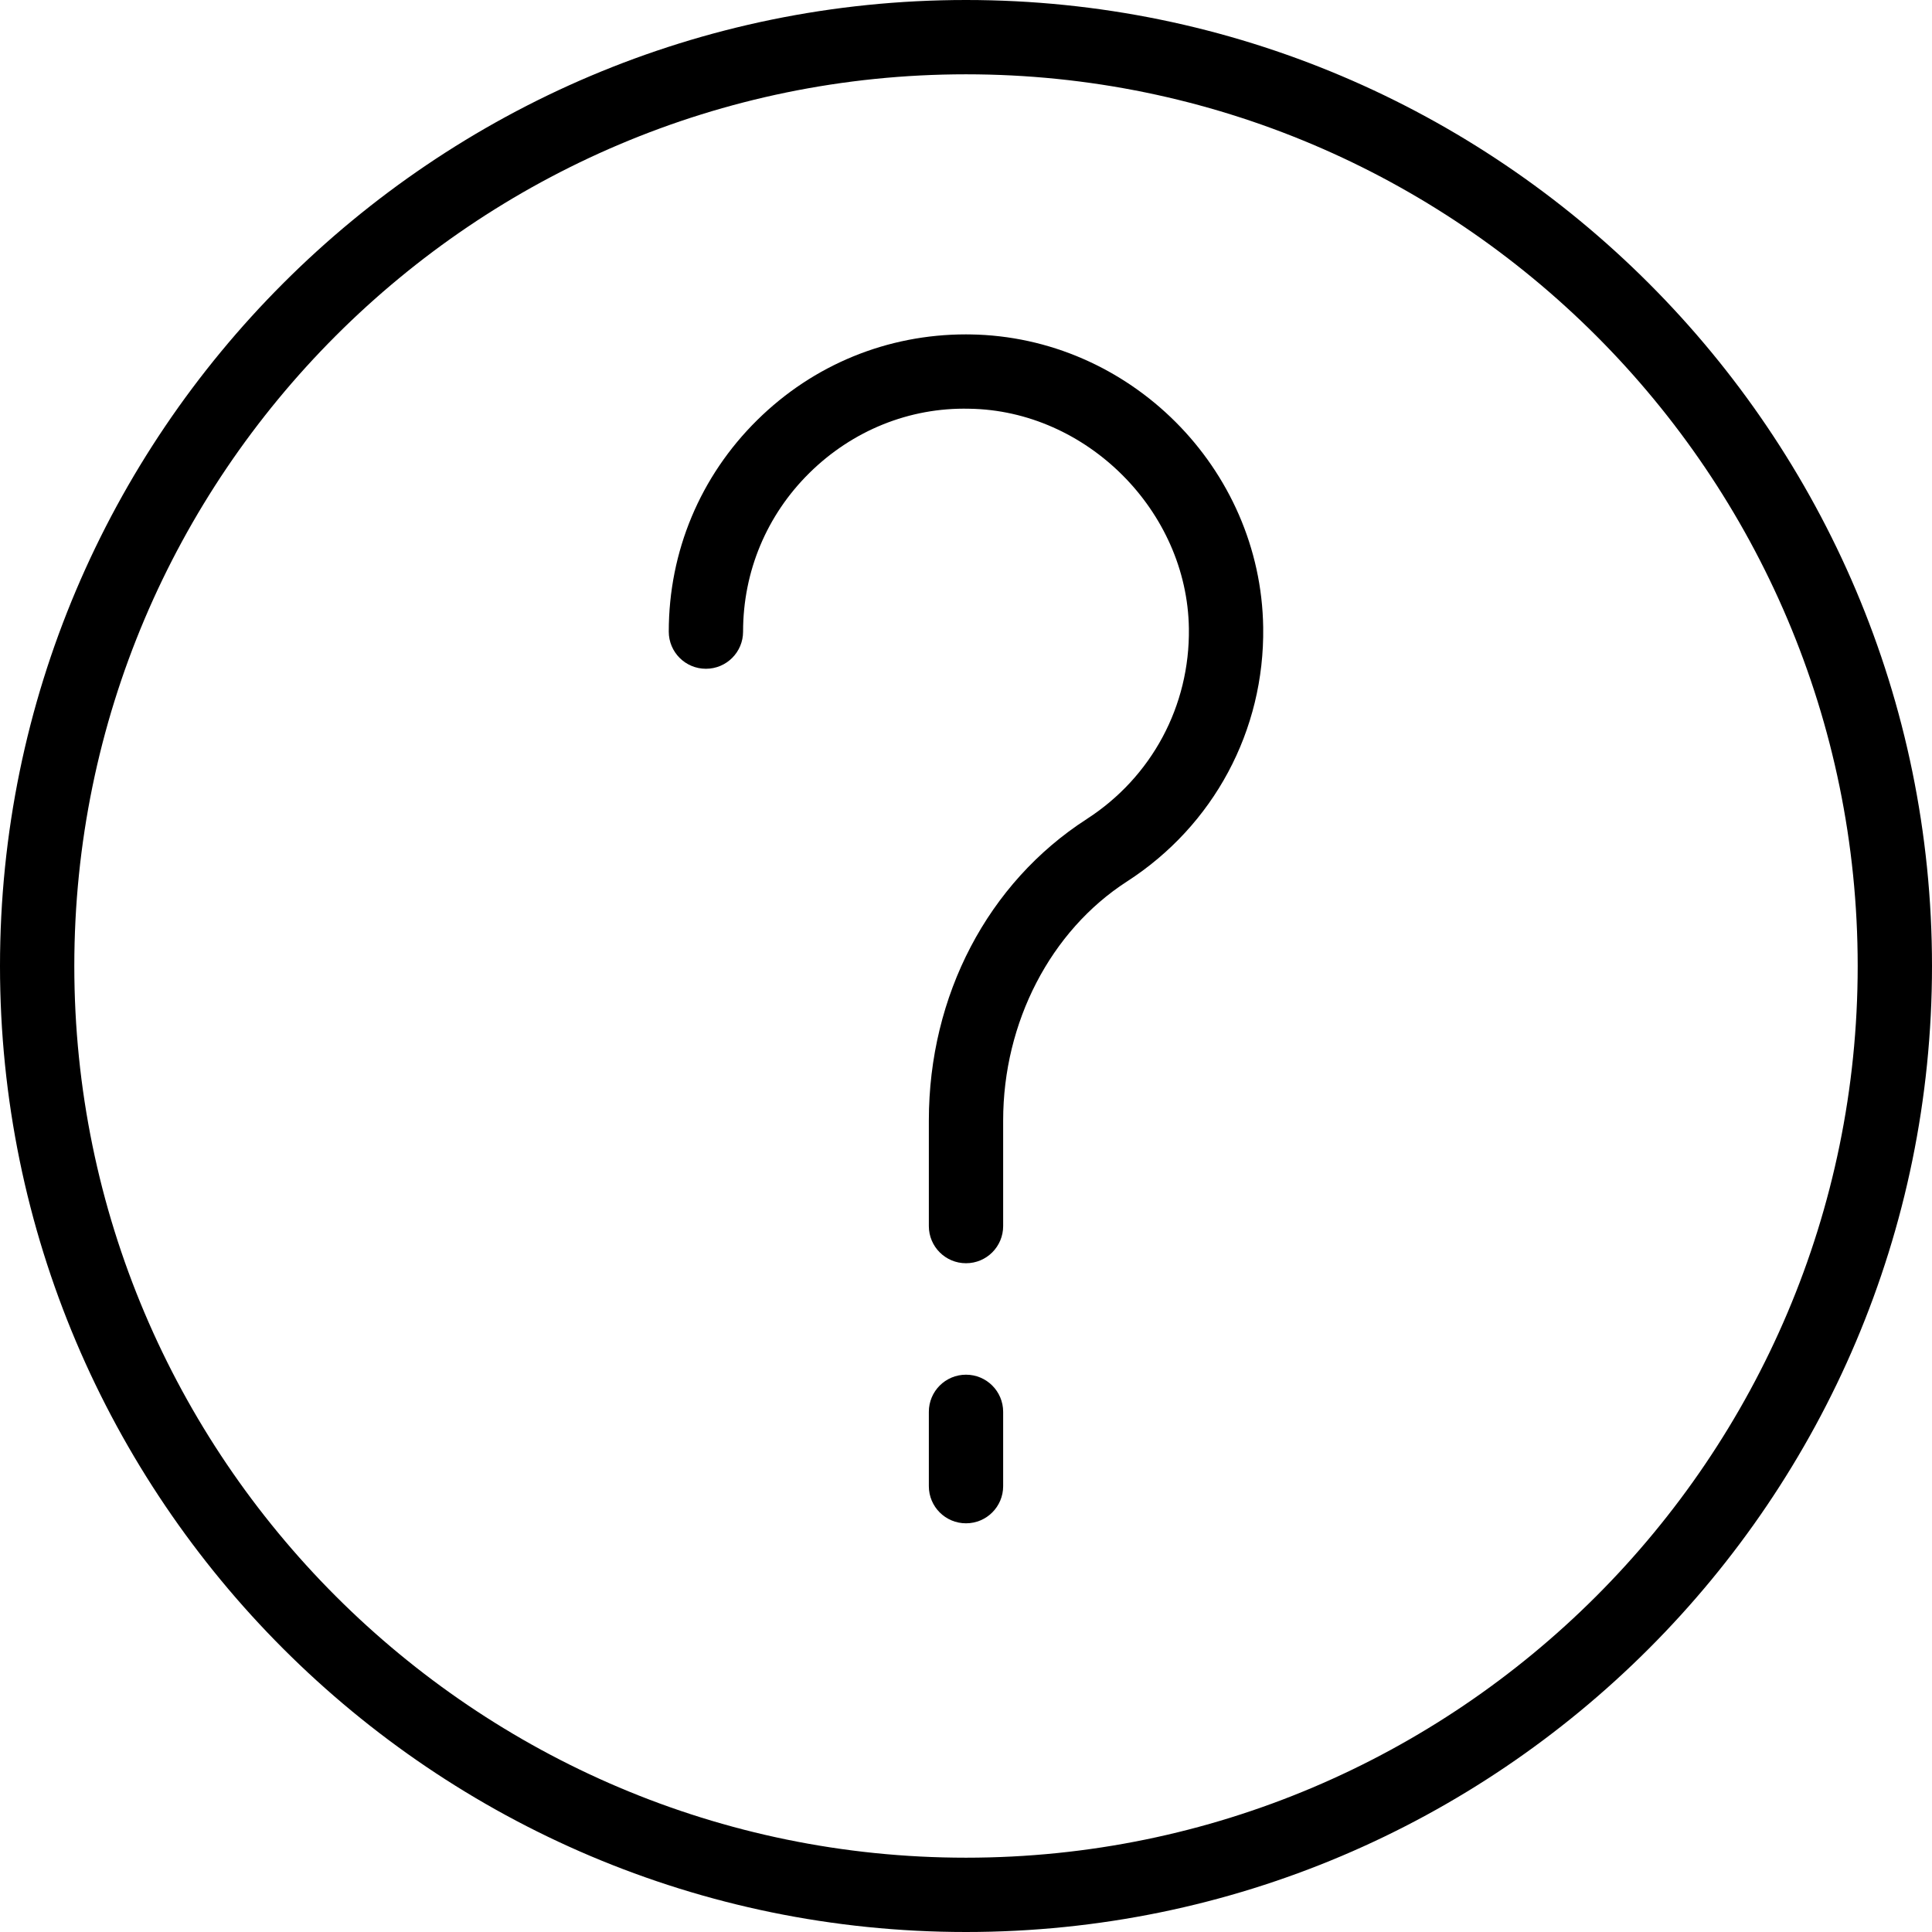
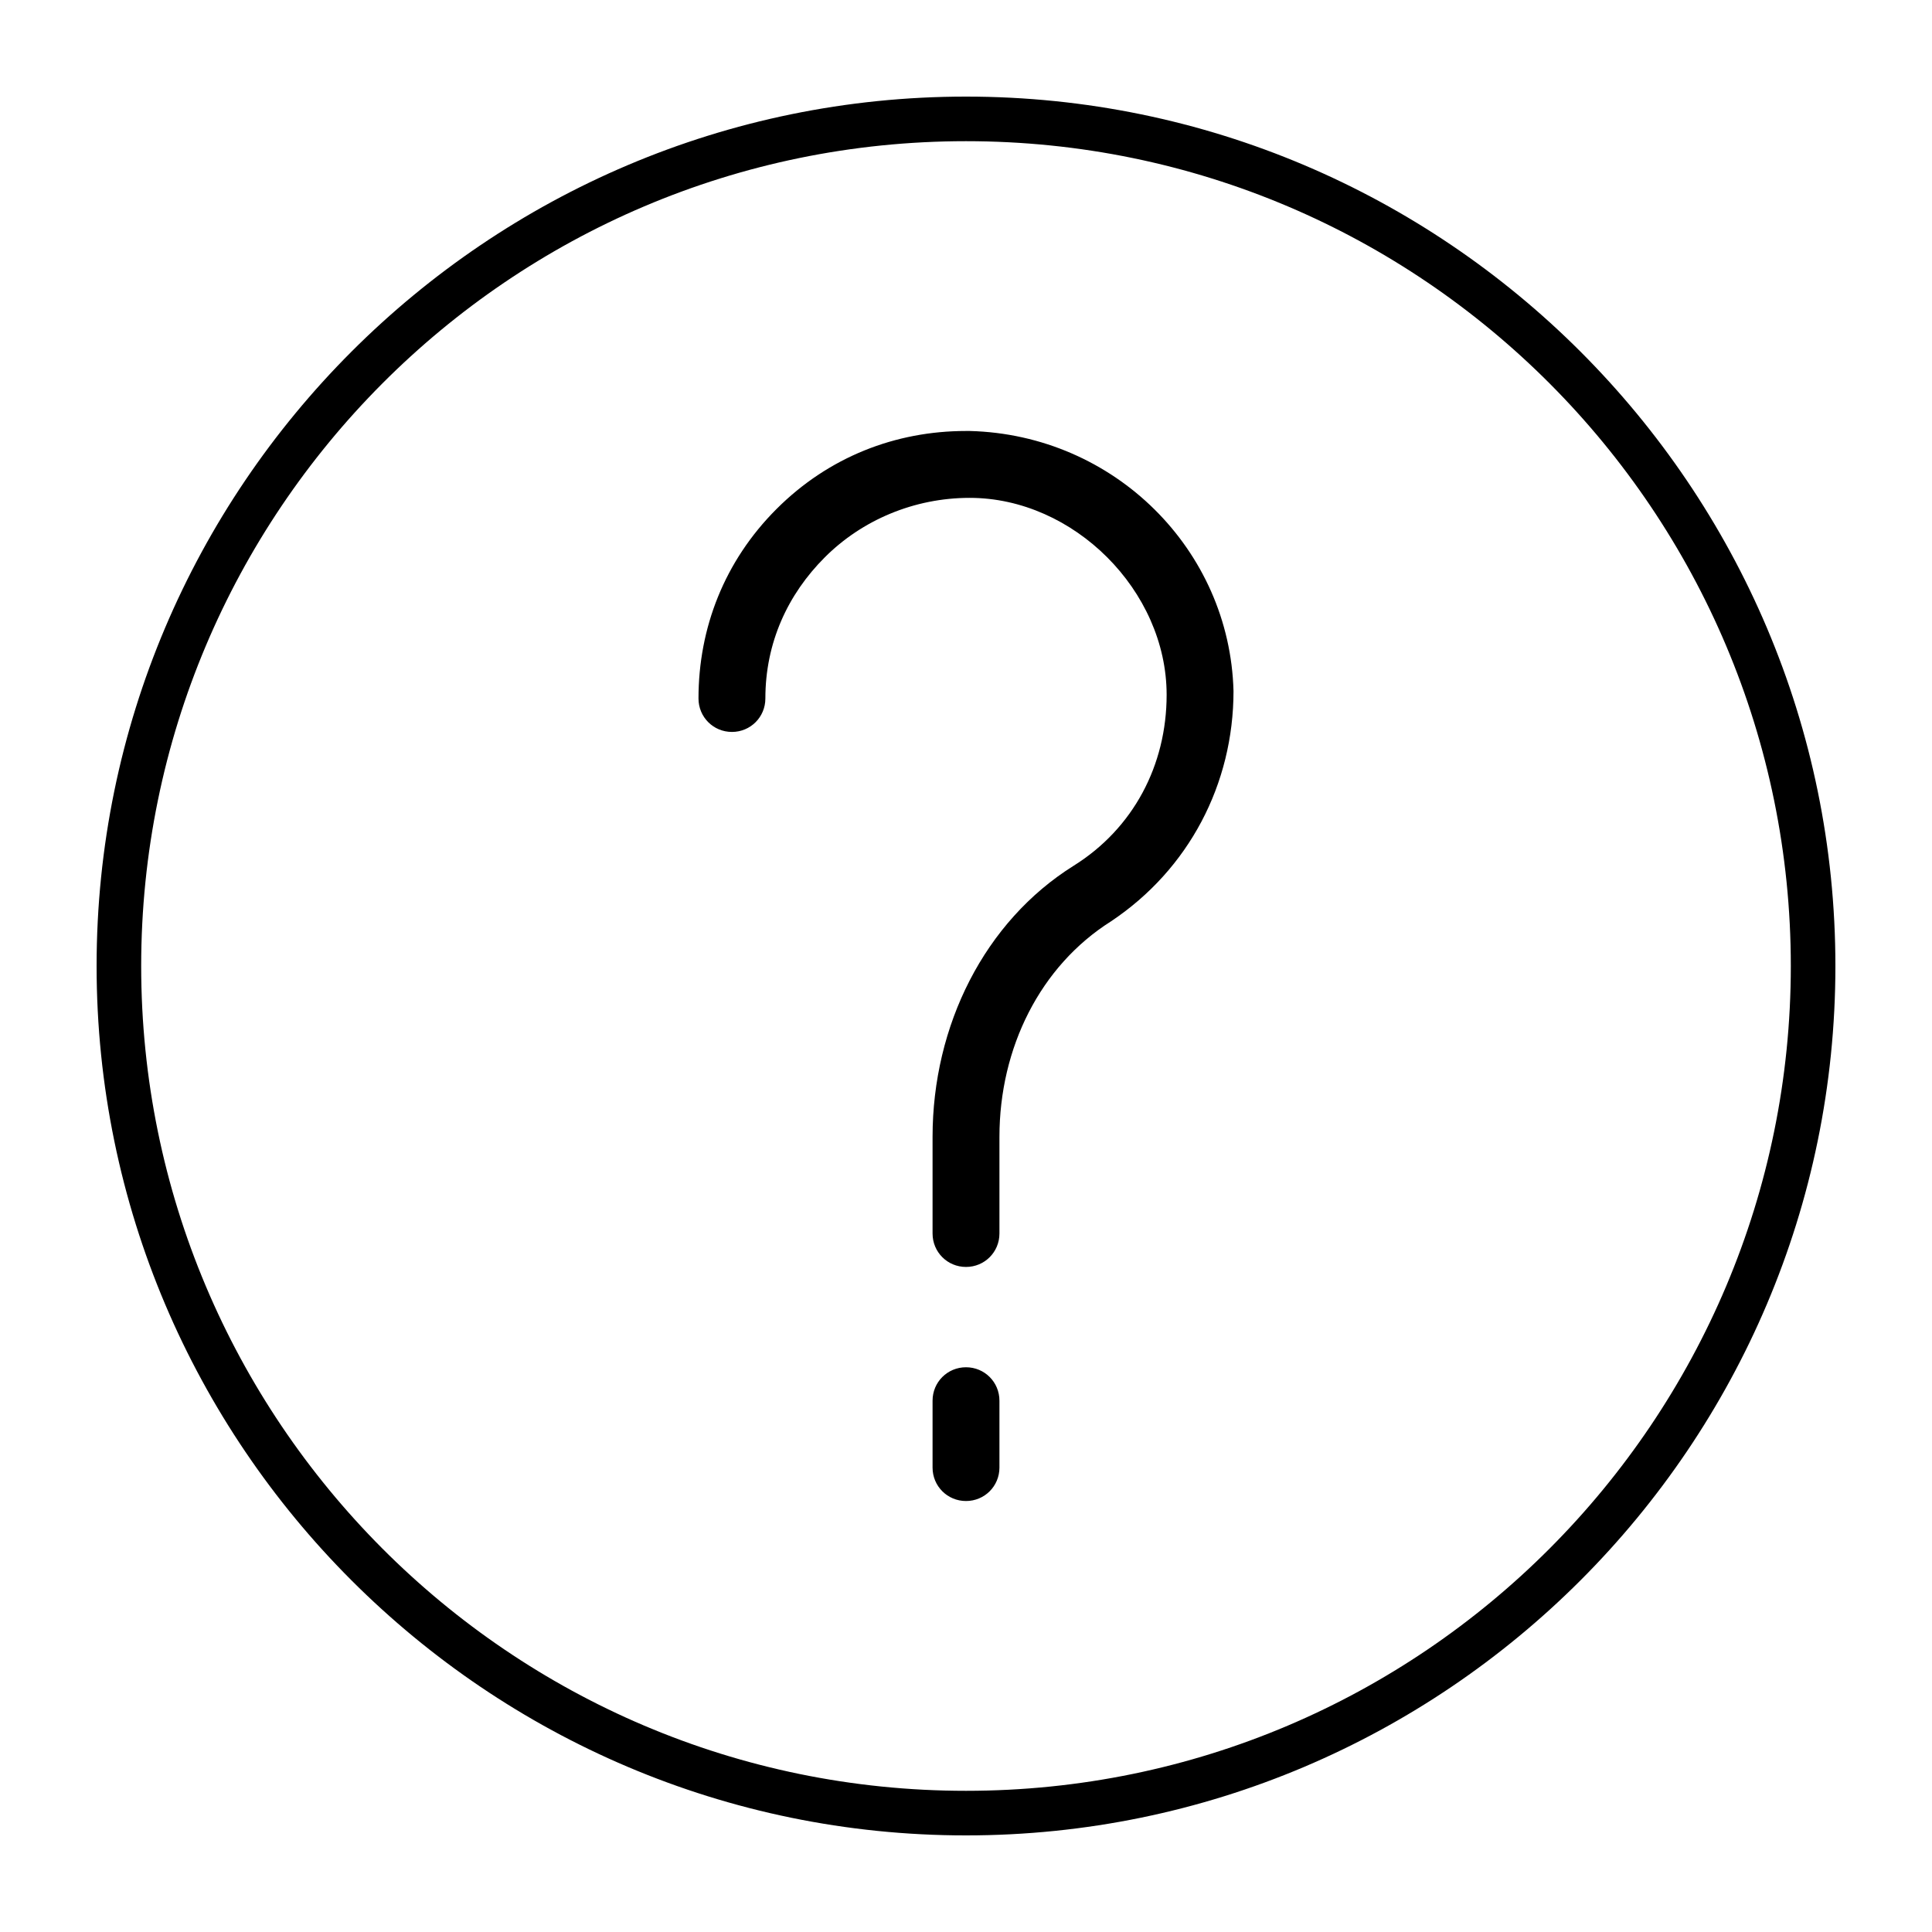
<svg xmlns="http://www.w3.org/2000/svg" version="1.1" id="Capa_1" x="0px" y="0px" viewBox="0 0 52 52" style="enable-background:new 0 0 52 52;" xml:space="preserve">
-   <g>
-     <path d="M26,0C11.663,0,0,11.663,0,26s11.663,26,26,26s26-11.663,26-26S40.337,0,26,0z M26,50C12.767,50,2,39.233,2,26   S12.767,2,26,2s24,10.767,24,24S39.233,50,26,50z" />
-     <path d="M26,37c-0.553,0-1,0.447-1,1v2c0,0.553,0.447,1,1,1s1-0.447,1-1v-2C27,37.447,26.553,37,26,37z" />
-     <path d="M26.113,9.001C26.075,9.001,26.037,9,25.998,9c-2.116,0-4.106,0.815-5.615,2.304C18.847,12.819,18,14.842,18,17   c0,0.553,0.447,1,1,1s1-0.447,1-1c0-1.618,0.635-3.136,1.787-4.272c1.153-1.137,2.688-1.765,4.299-1.727   c3.161,0.044,5.869,2.752,5.913,5.913c0.029,2.084-0.999,4.002-2.751,5.132C26.588,23.762,25,26.794,25,30.158V33   c0,0.553,0.447,1,1,1s1-0.447,1-1v-2.842c0-2.642,1.276-5.105,3.332-6.432c2.335-1.506,3.706-4.063,3.667-6.84   C33.939,12.599,30.401,9.061,26.113,9.001z" />
-   </g>
-   <g>
- </g>
-   <g>
- </g>
-   <g>
- </g>
-   <g>
- </g>
-   <g>
- </g>
-   <g>
- </g>
-   <g>
- </g>
-   <g>
- </g>
-   <g>
- </g>
-   <g>
- </g>
-   <g>
- </g>
-   <g>
- </g>
-   <g>
- </g>
-   <g>
- </g>
-   <g>
- </g>
+   <path d="M26,2.6C13.1,2.6,2.6,13.1,2.6,26S13.1,49.4,26,49.4S49.4,38.9,49.4,26S38.9,2.6,26,2.6z M26,48.2  c-12.3,0-22.2-10-22.2-22.2S13.7,3.8,26,3.8s22.2,10,22.2,22.2S38.3,48.2,26,48.2z M26,36.8c-0.5,0-0.9,0.4-0.9,0.9v1.8  c0,0.5,0.4,0.9,0.9,0.9s0.9-0.4,0.9-0.9v-1.8C26.9,37.2,26.5,36.8,26,36.8z M26.1,11.6c0,0-0.1,0-0.1,0c-1.9,0-3.7,0.7-5.1,2.1  c-1.4,1.4-2.1,3.2-2.1,5.1c0,0.5,0.4,0.9,0.9,0.9s0.9-0.4,0.9-0.9c0-1.5,0.6-2.8,1.6-3.8c1-1,2.4-1.6,3.9-1.6c2.8,0,5.3,2.5,5.3,5.3  c0,1.9-0.9,3.6-2.5,4.6c-2.4,1.5-3.8,4.3-3.8,7.3v2.6c0,0.5,0.4,0.9,0.9,0.9s0.9-0.4,0.9-0.9v-2.6c0-2.4,1.1-4.6,3-5.8  c2.1-1.4,3.3-3.7,3.3-6.2C33.1,14.8,30,11.7,26.1,11.6z" />
</svg>
